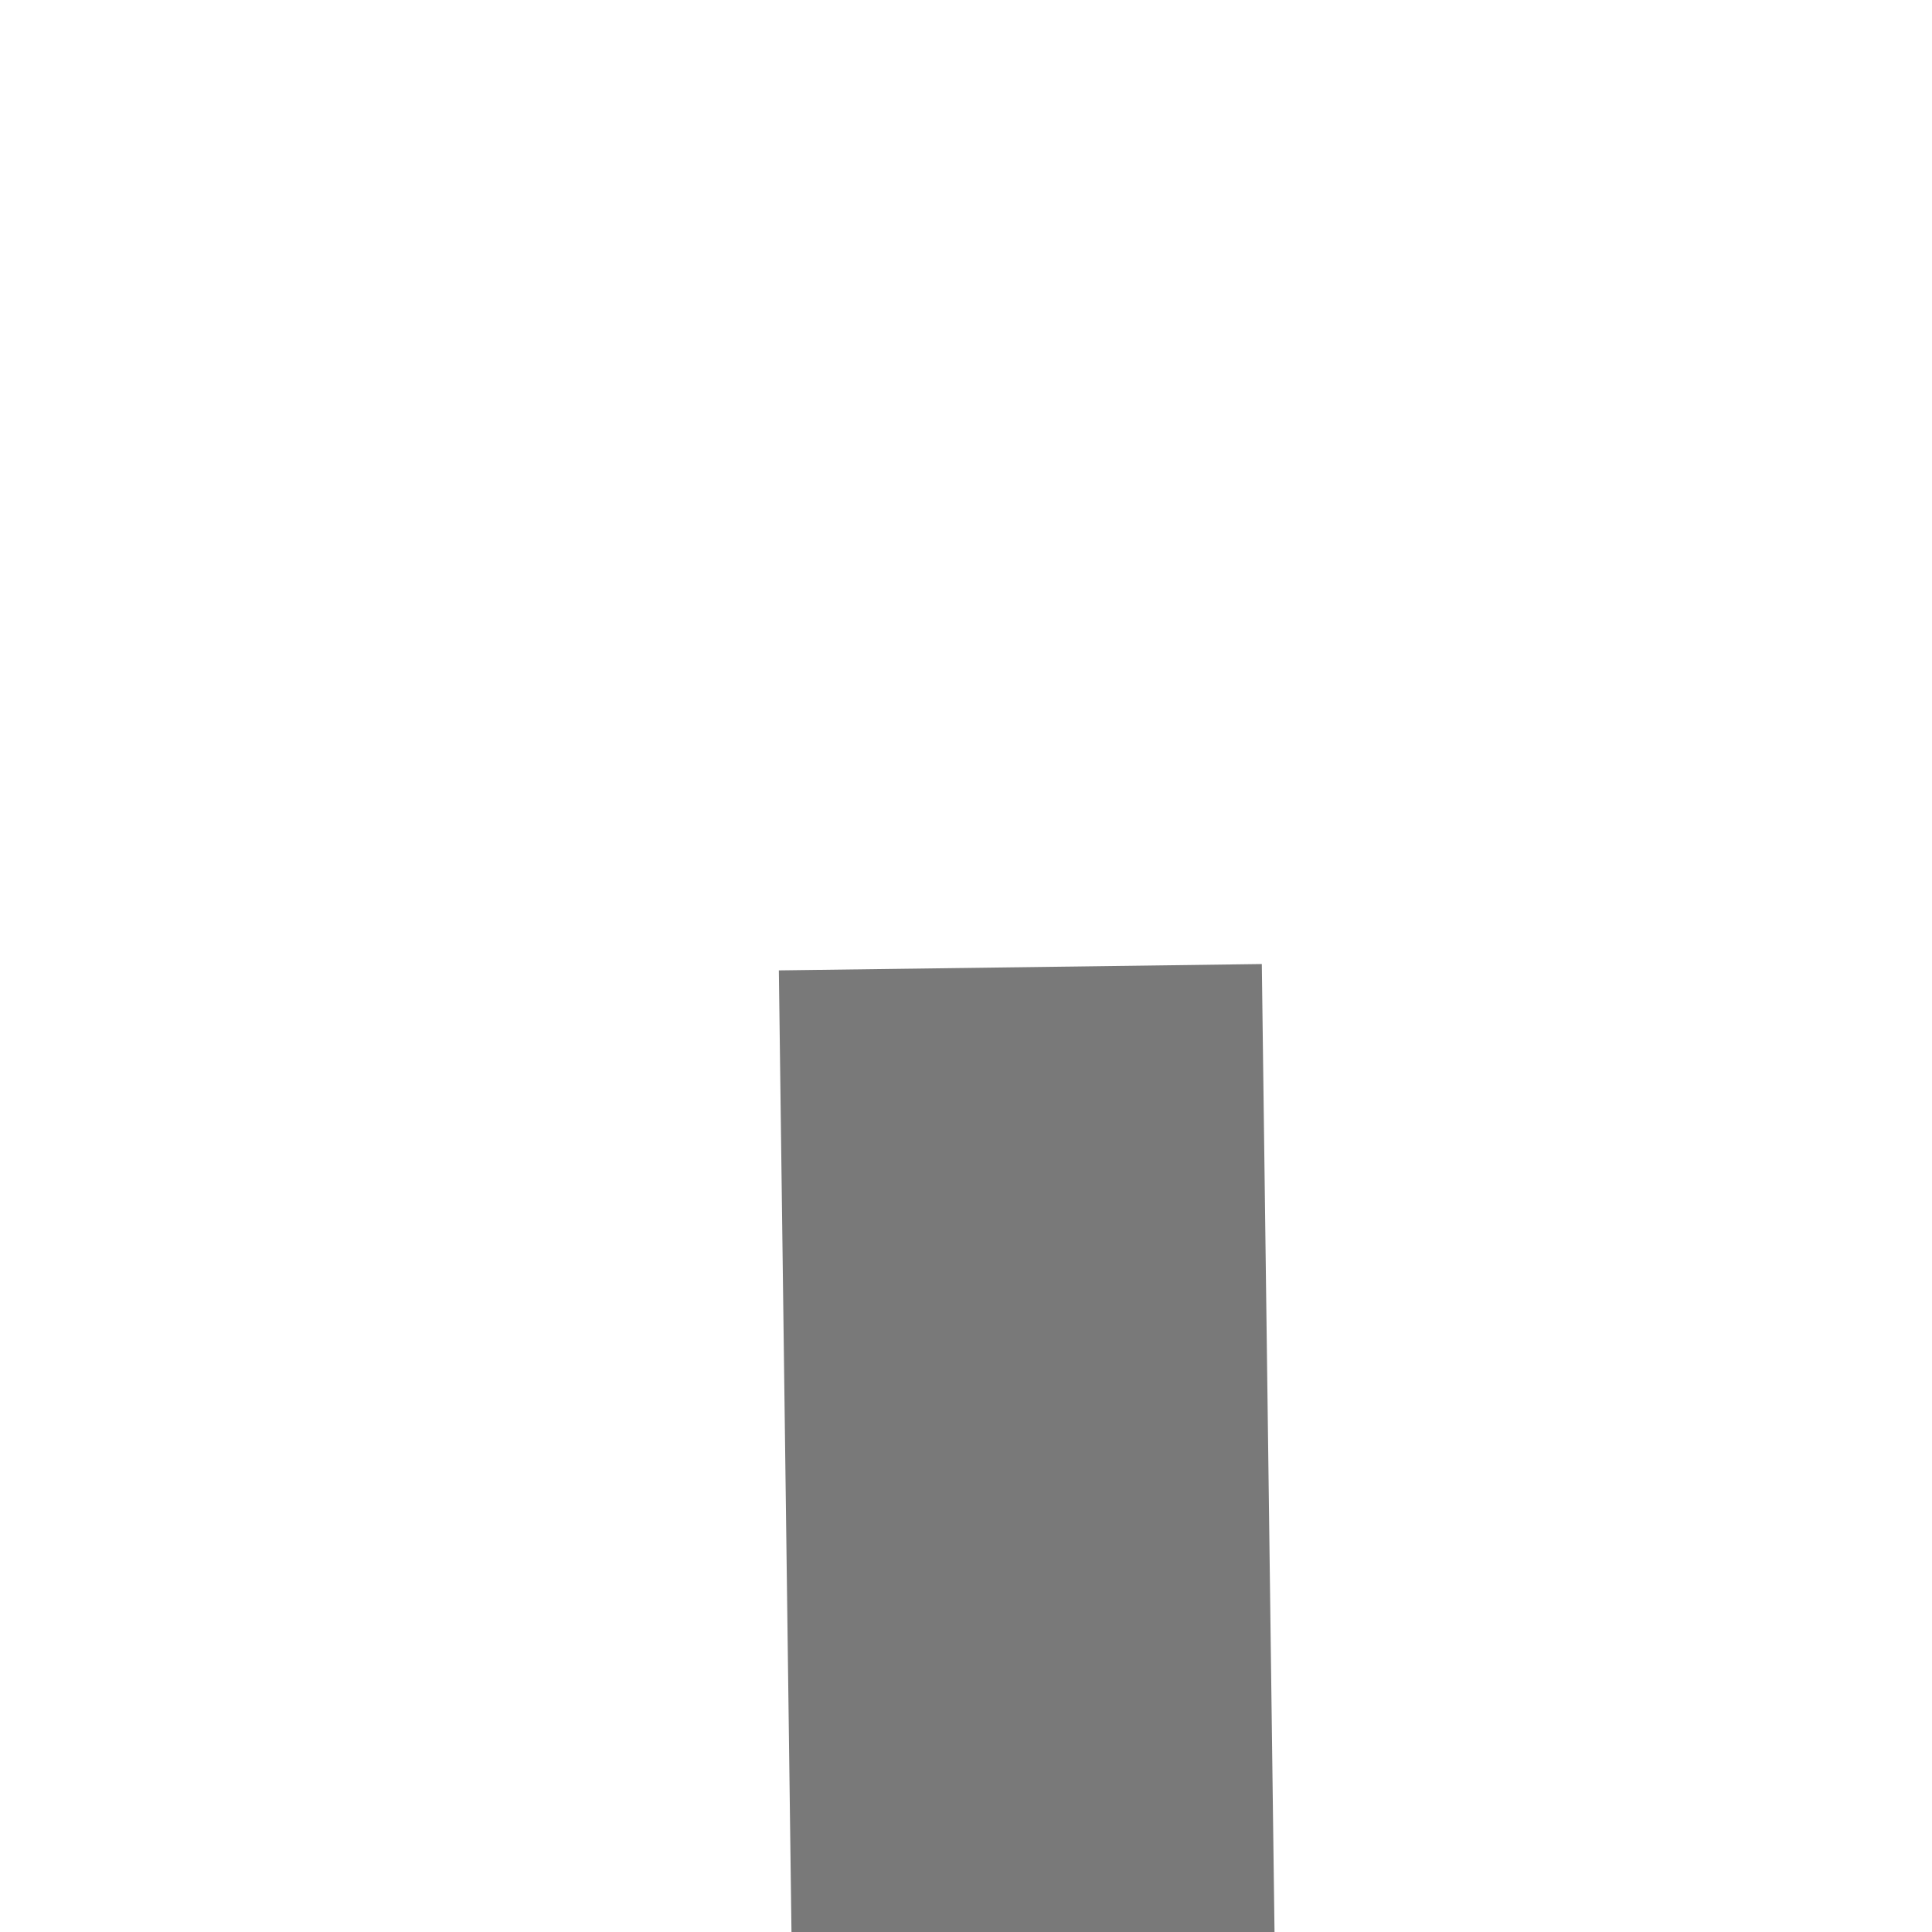
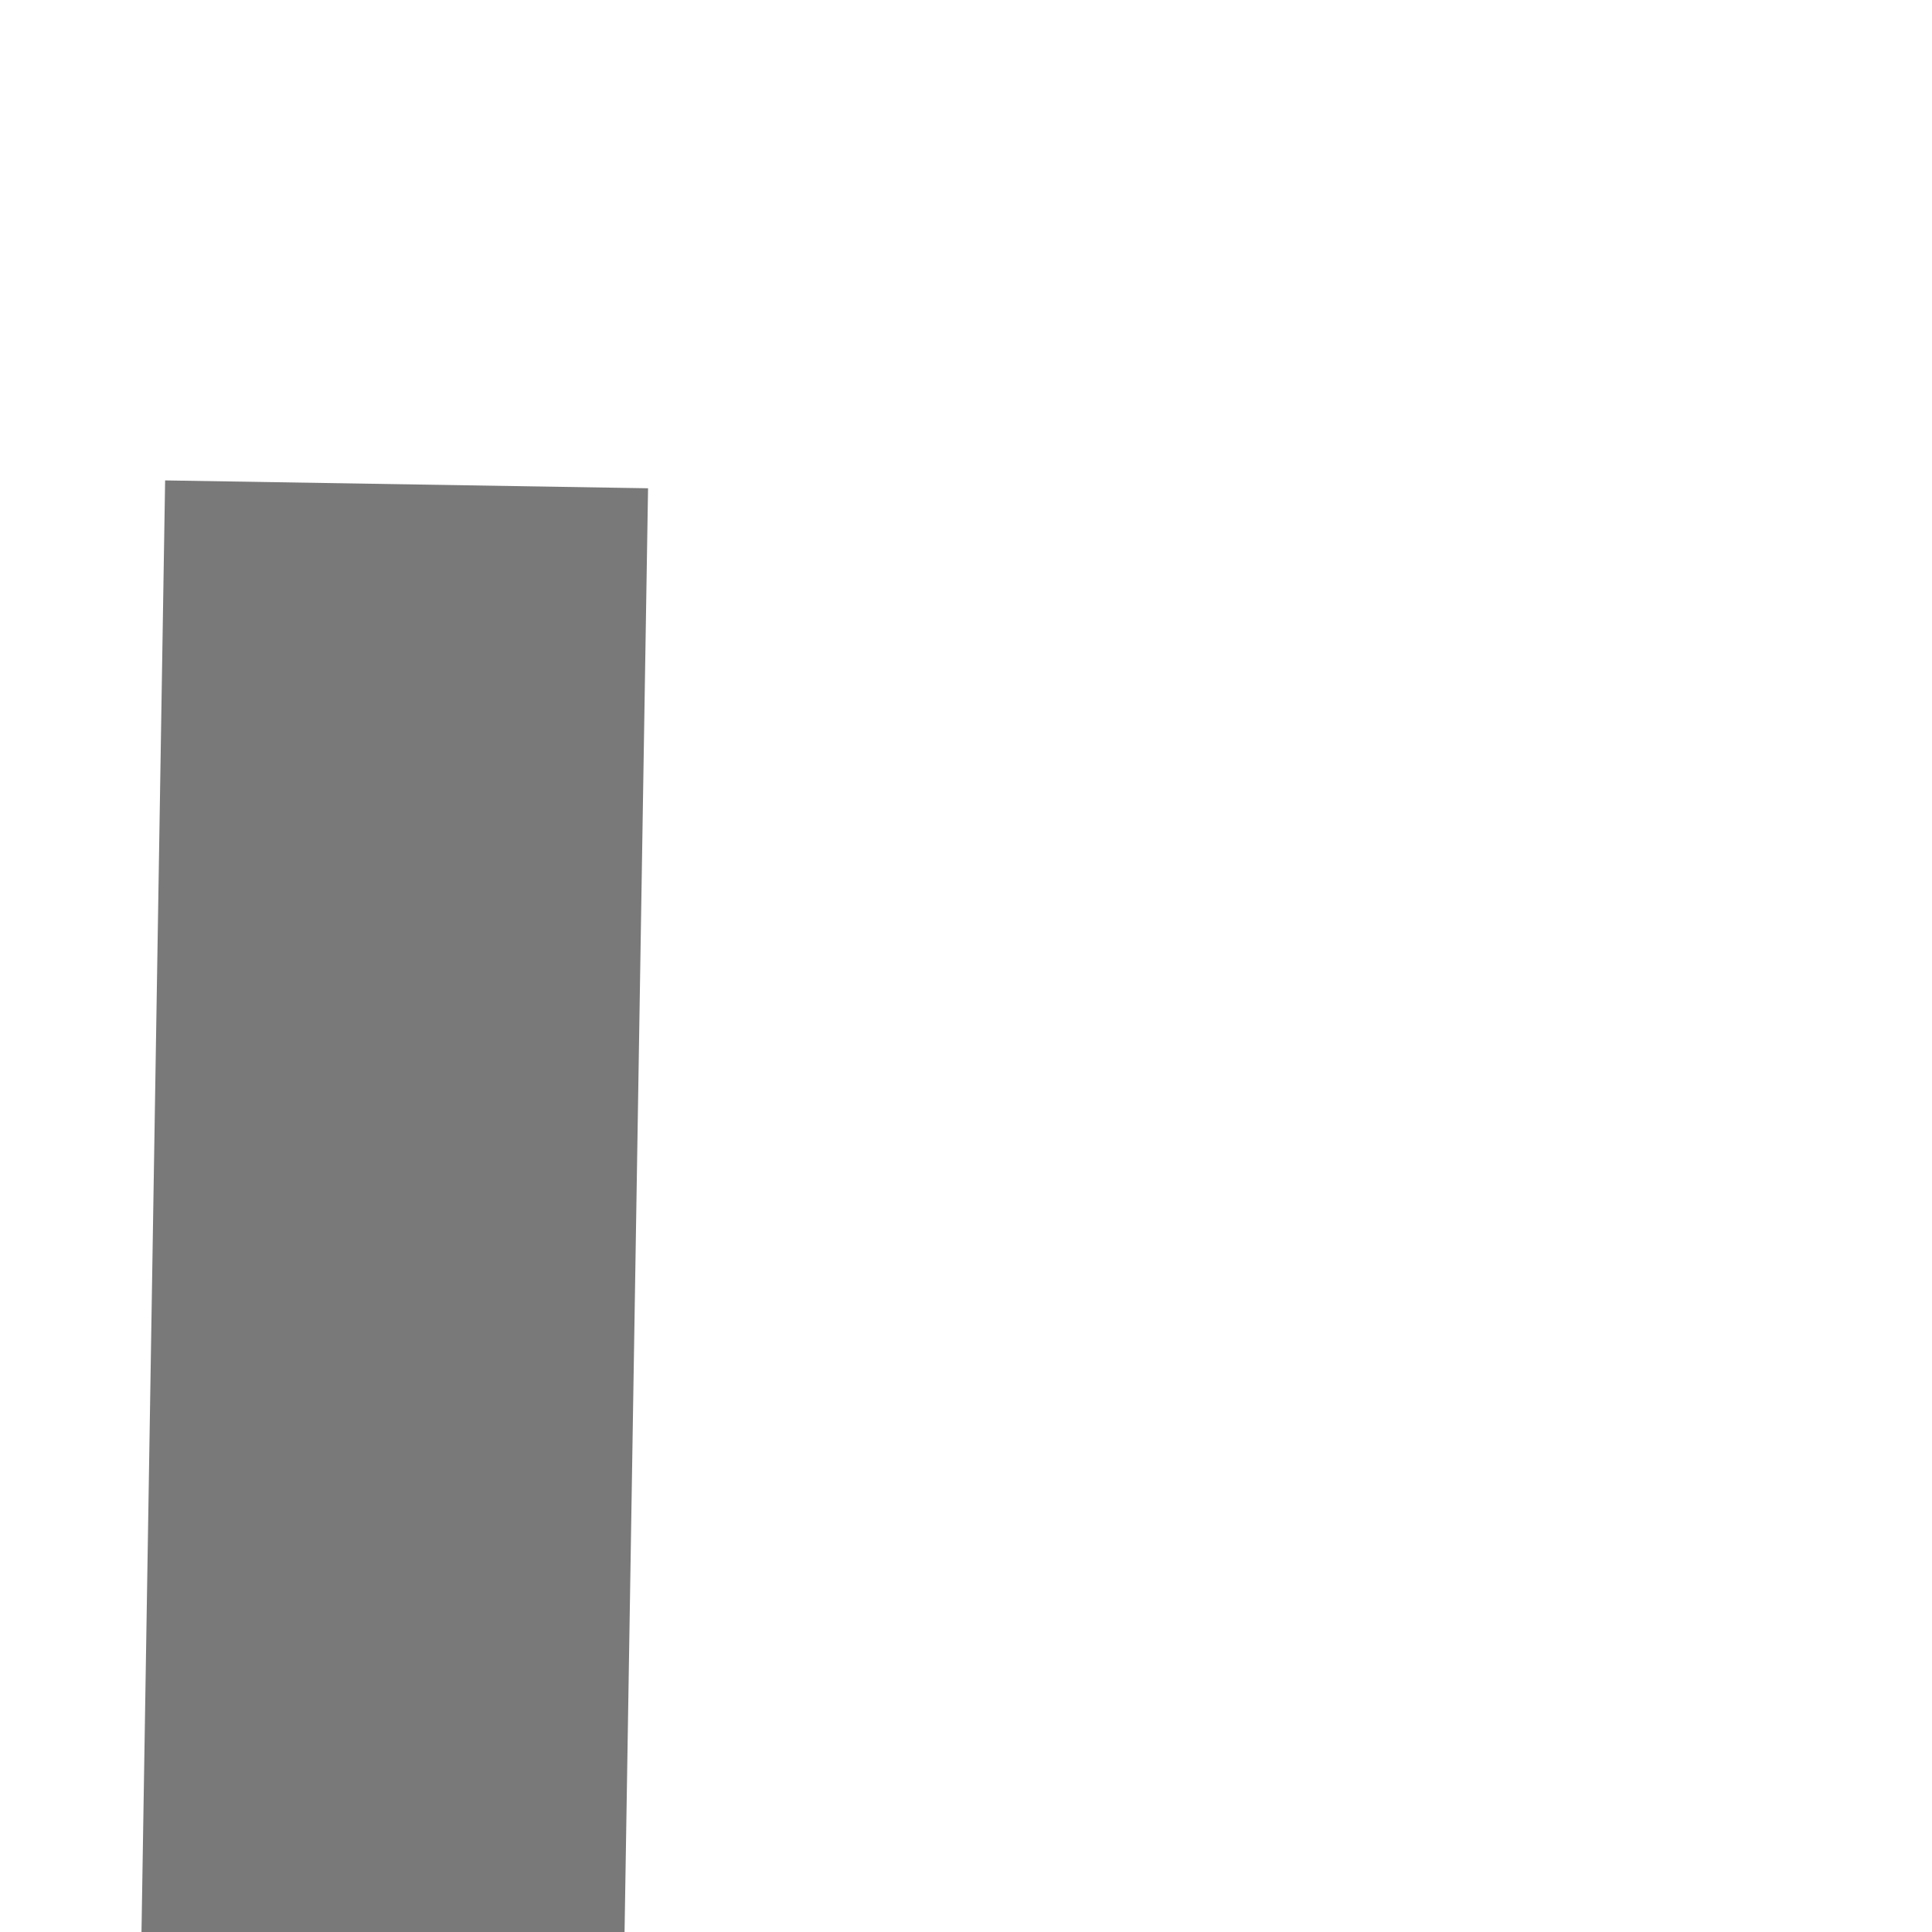
- <svg xmlns="http://www.w3.org/2000/svg" version="1.1" width="4px" height="4px" preserveAspectRatio="xMinYMid meet" viewBox="974 757  4 2">
-   <path d="M 970.2 811  L 976.5 817  L 982.8 811  L 970.2 811  Z " fill-rule="nonzero" fill="#797979" stroke="none" transform="matrix(0.9999137 -0.01313422 0.01313422 0.9999137 -10.25897 12.8935 )" />
-   <path d="M 976.5 758  L 976.5 812  " stroke-width="1" stroke="#797979" fill="none" transform="matrix(0.9999137 -0.01313422 0.01313422 0.9999137 -10.25897 12.8935 )" />
+ <svg xmlns="http://www.w3.org/2000/svg" version="1.1" width="4px" height="4px" preserveAspectRatio="xMinYMid meet" viewBox="742 317  4 2">
+   <path d="M 736.2 353  L 742.5 359  L 748.8 353  L 736.2 353  Z " fill-rule="nonzero" fill="#797979" stroke="none" transform="matrix(0.9998675 0.01627702 -0.01627702 0.9998675 5.6 -12.04091 )" />
+   <path d="M 742.5 317  L 742.5 354  " stroke-width="1" stroke="#797979" fill="none" transform="matrix(0.9998675 0.01627702 -0.01627702 0.9998675 5.6 -12.04091 )" />
</svg>
